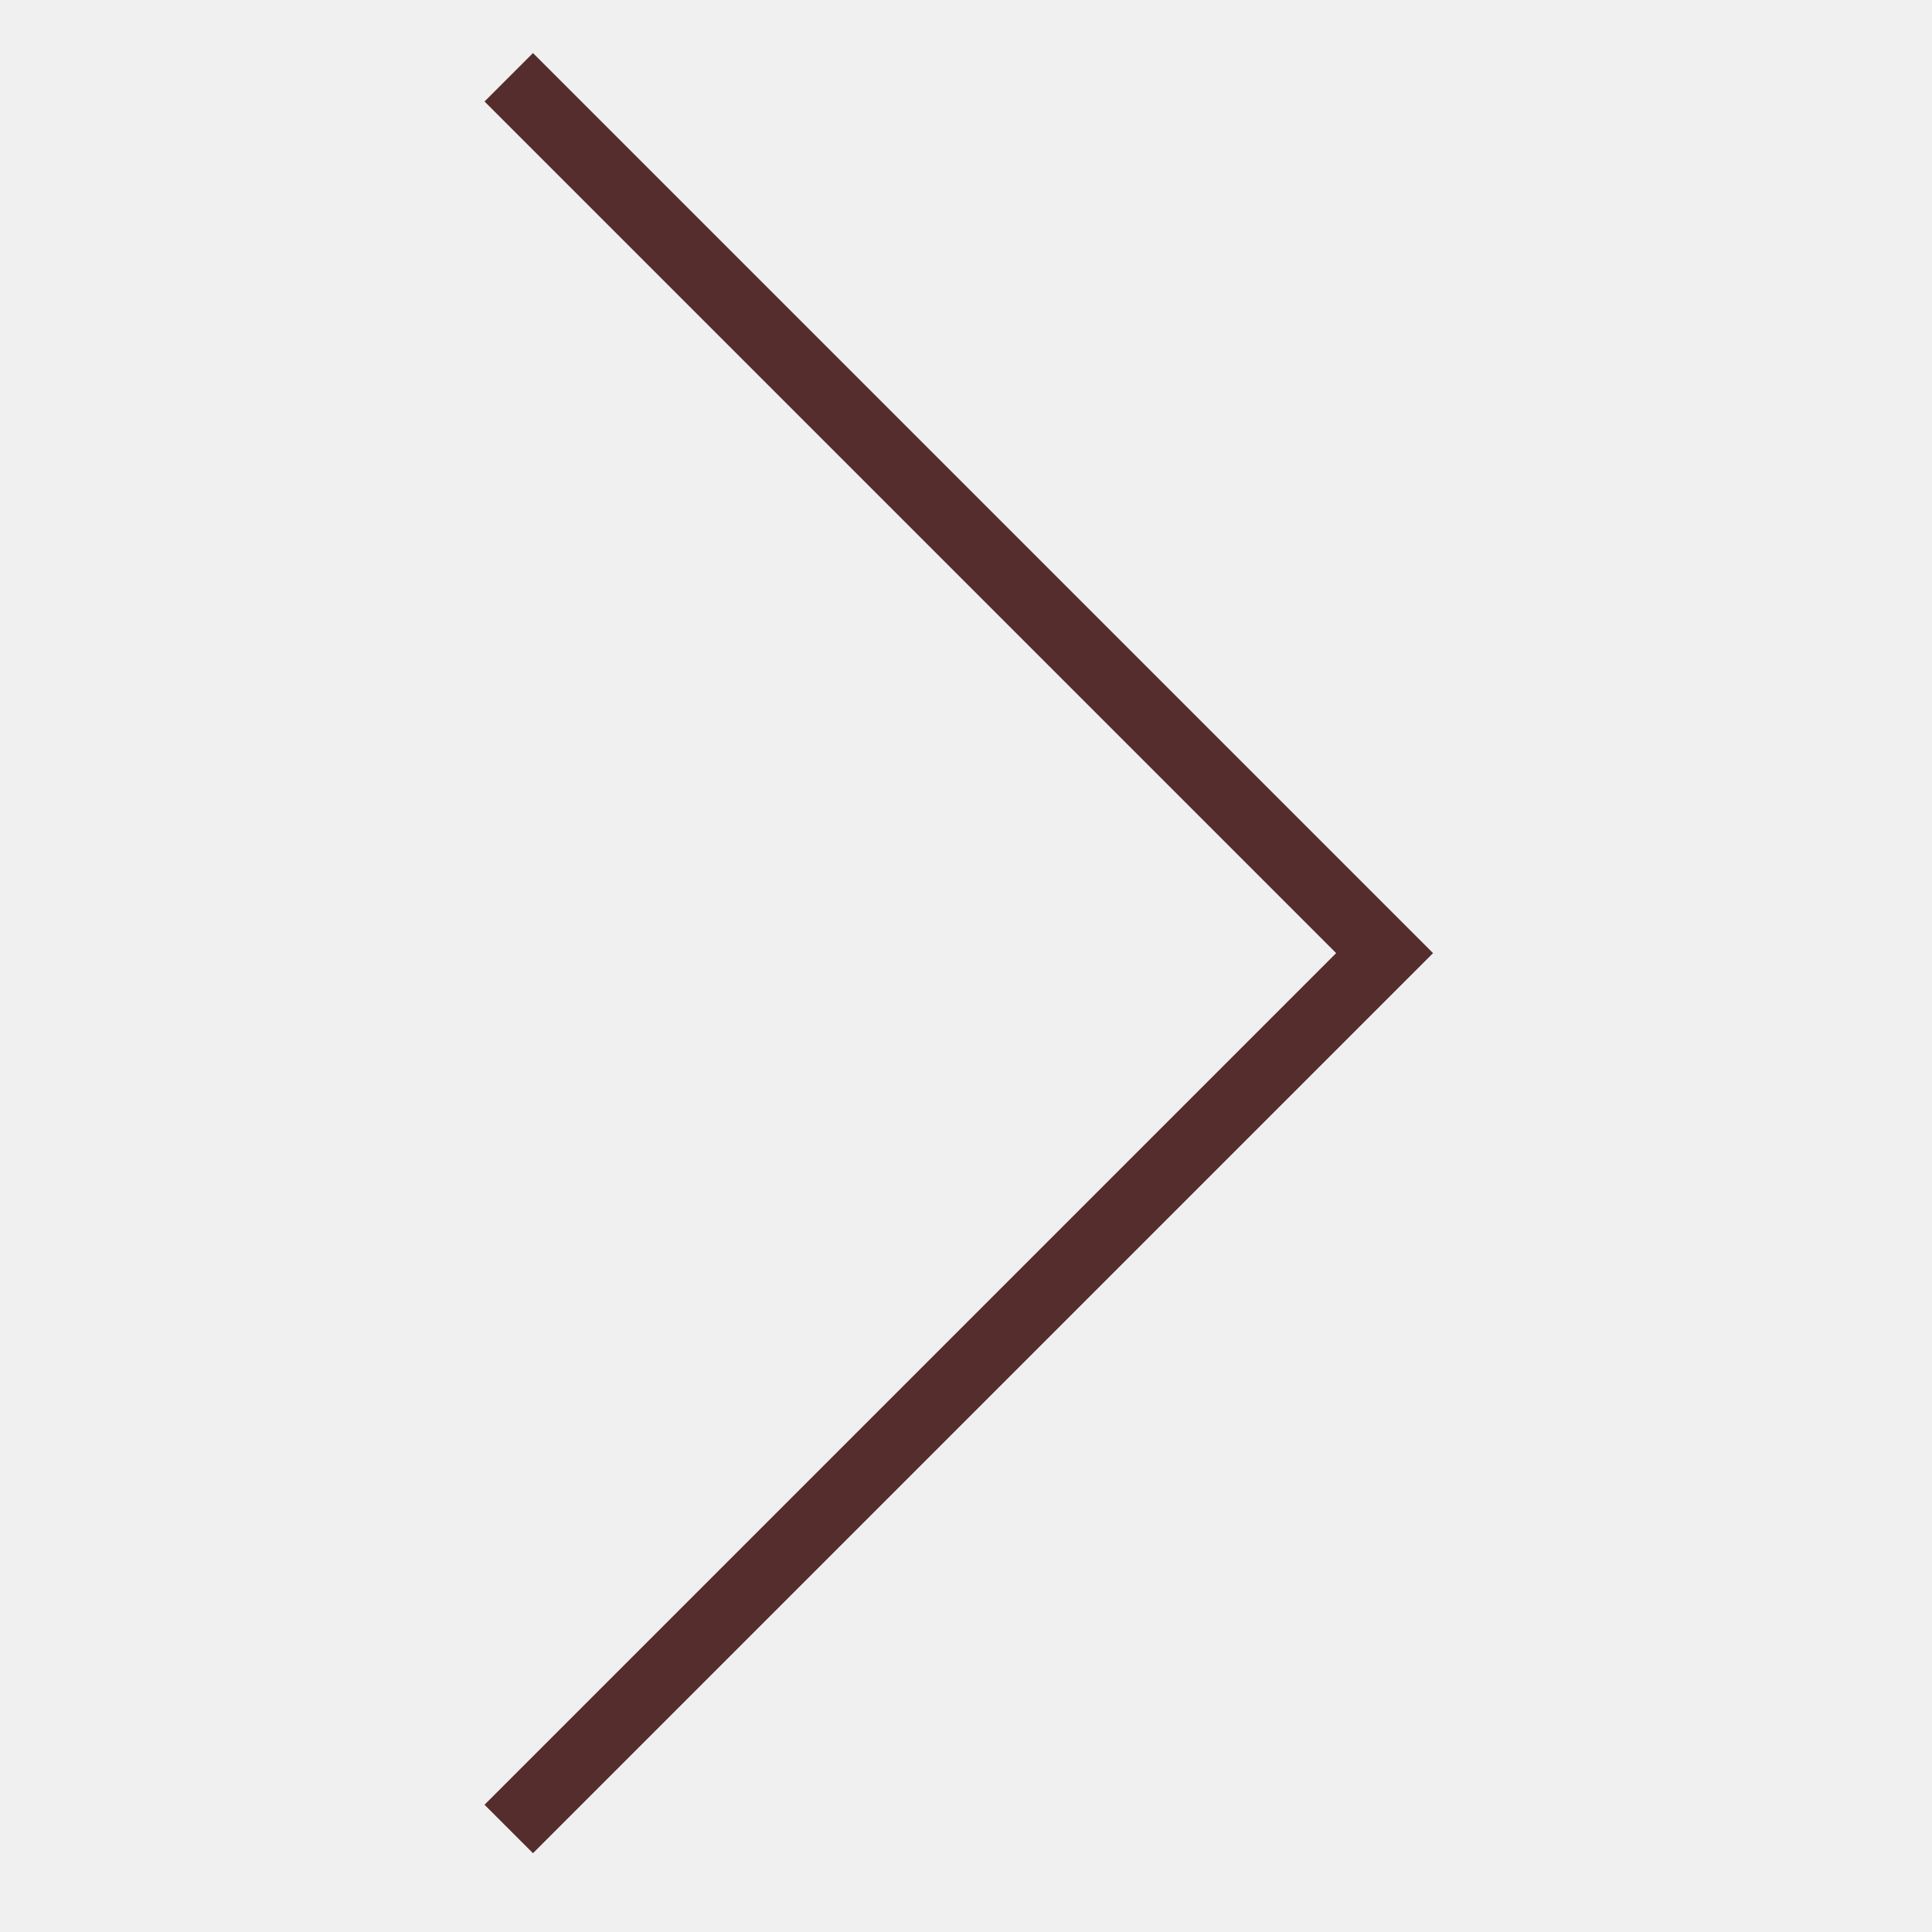
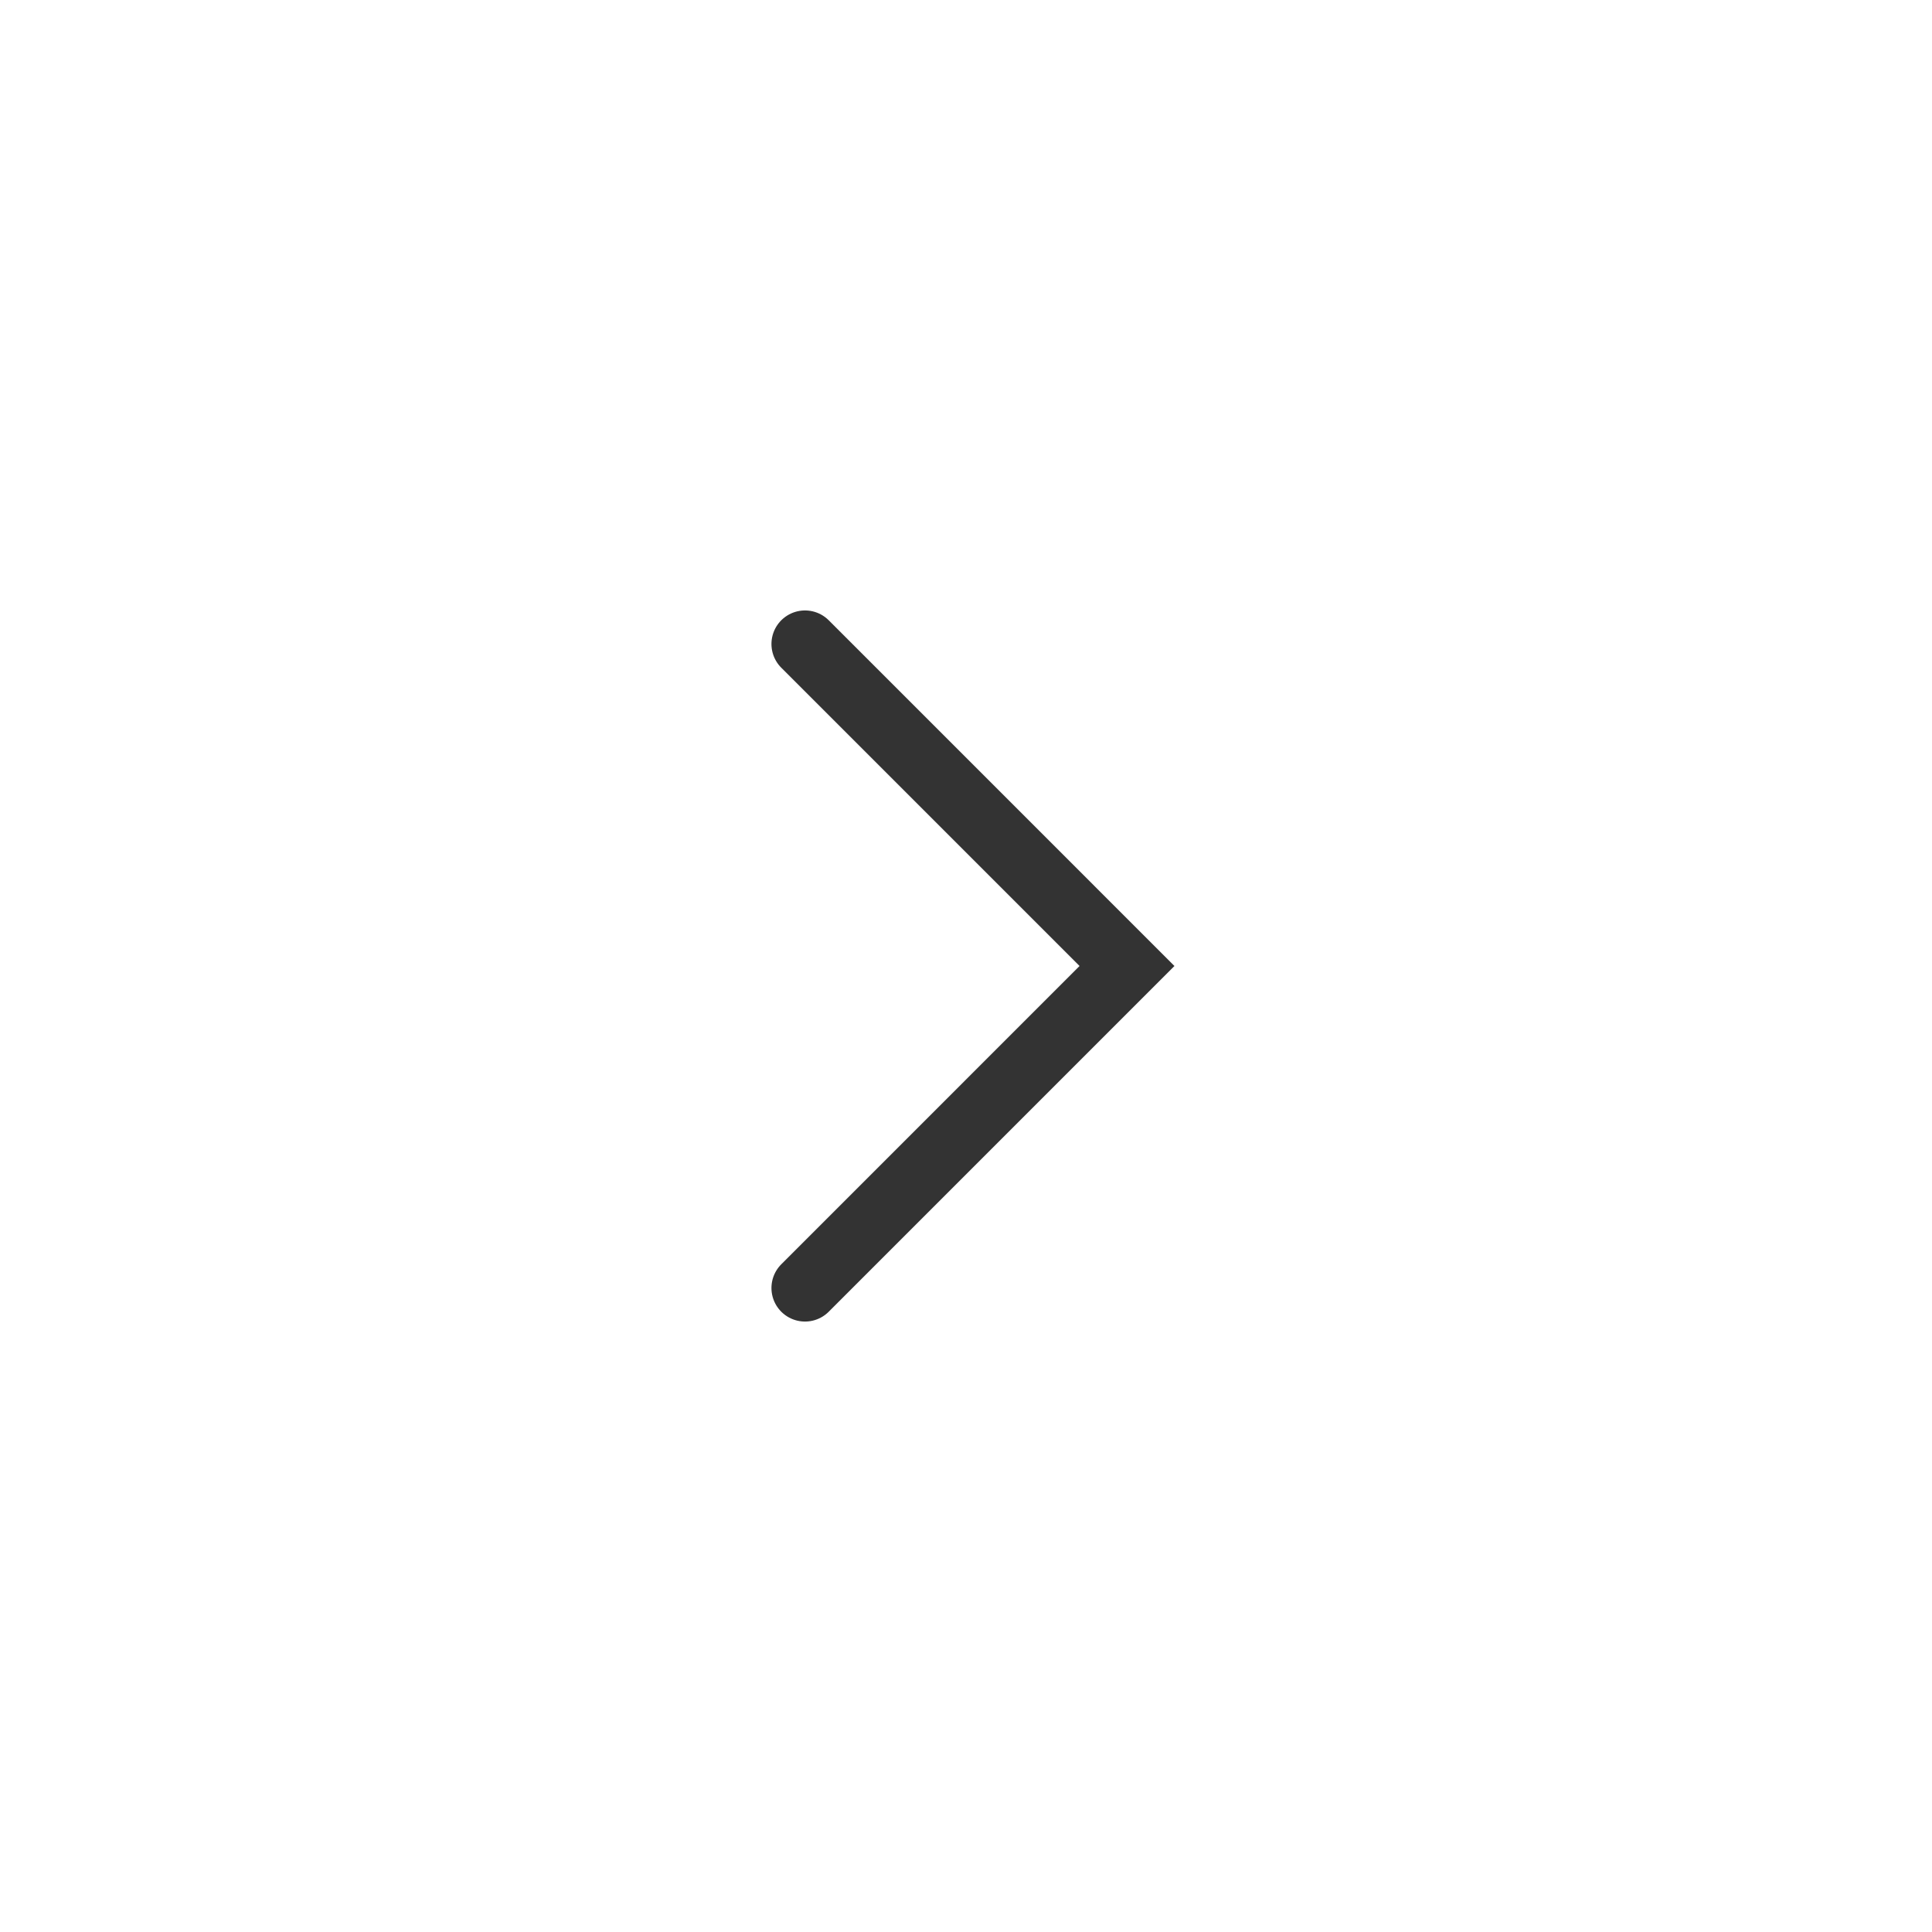
<svg xmlns="http://www.w3.org/2000/svg" id="Layer_1" width="30" height="30" viewBox="0 0 30 30">
-   <style>.st0{fill:none;stroke:#552d2d;stroke-width:1.064;stroke-miterlimit:10}</style>
-   <path class="st0" d="M7.9 1.2l13.6 13.6L7.9 28.4" />
+   <style>.st0{fill:#fff}.st1{fill:none;stroke:#333;stroke-width:1.042;stroke-linecap:round;stroke-miterlimit:10}</style>
+   <path class="st0" d="M0 0h30v30H0V0z" />
+   <path class="st1" d="M12.5 20l5-5-5-5" />
</svg>
